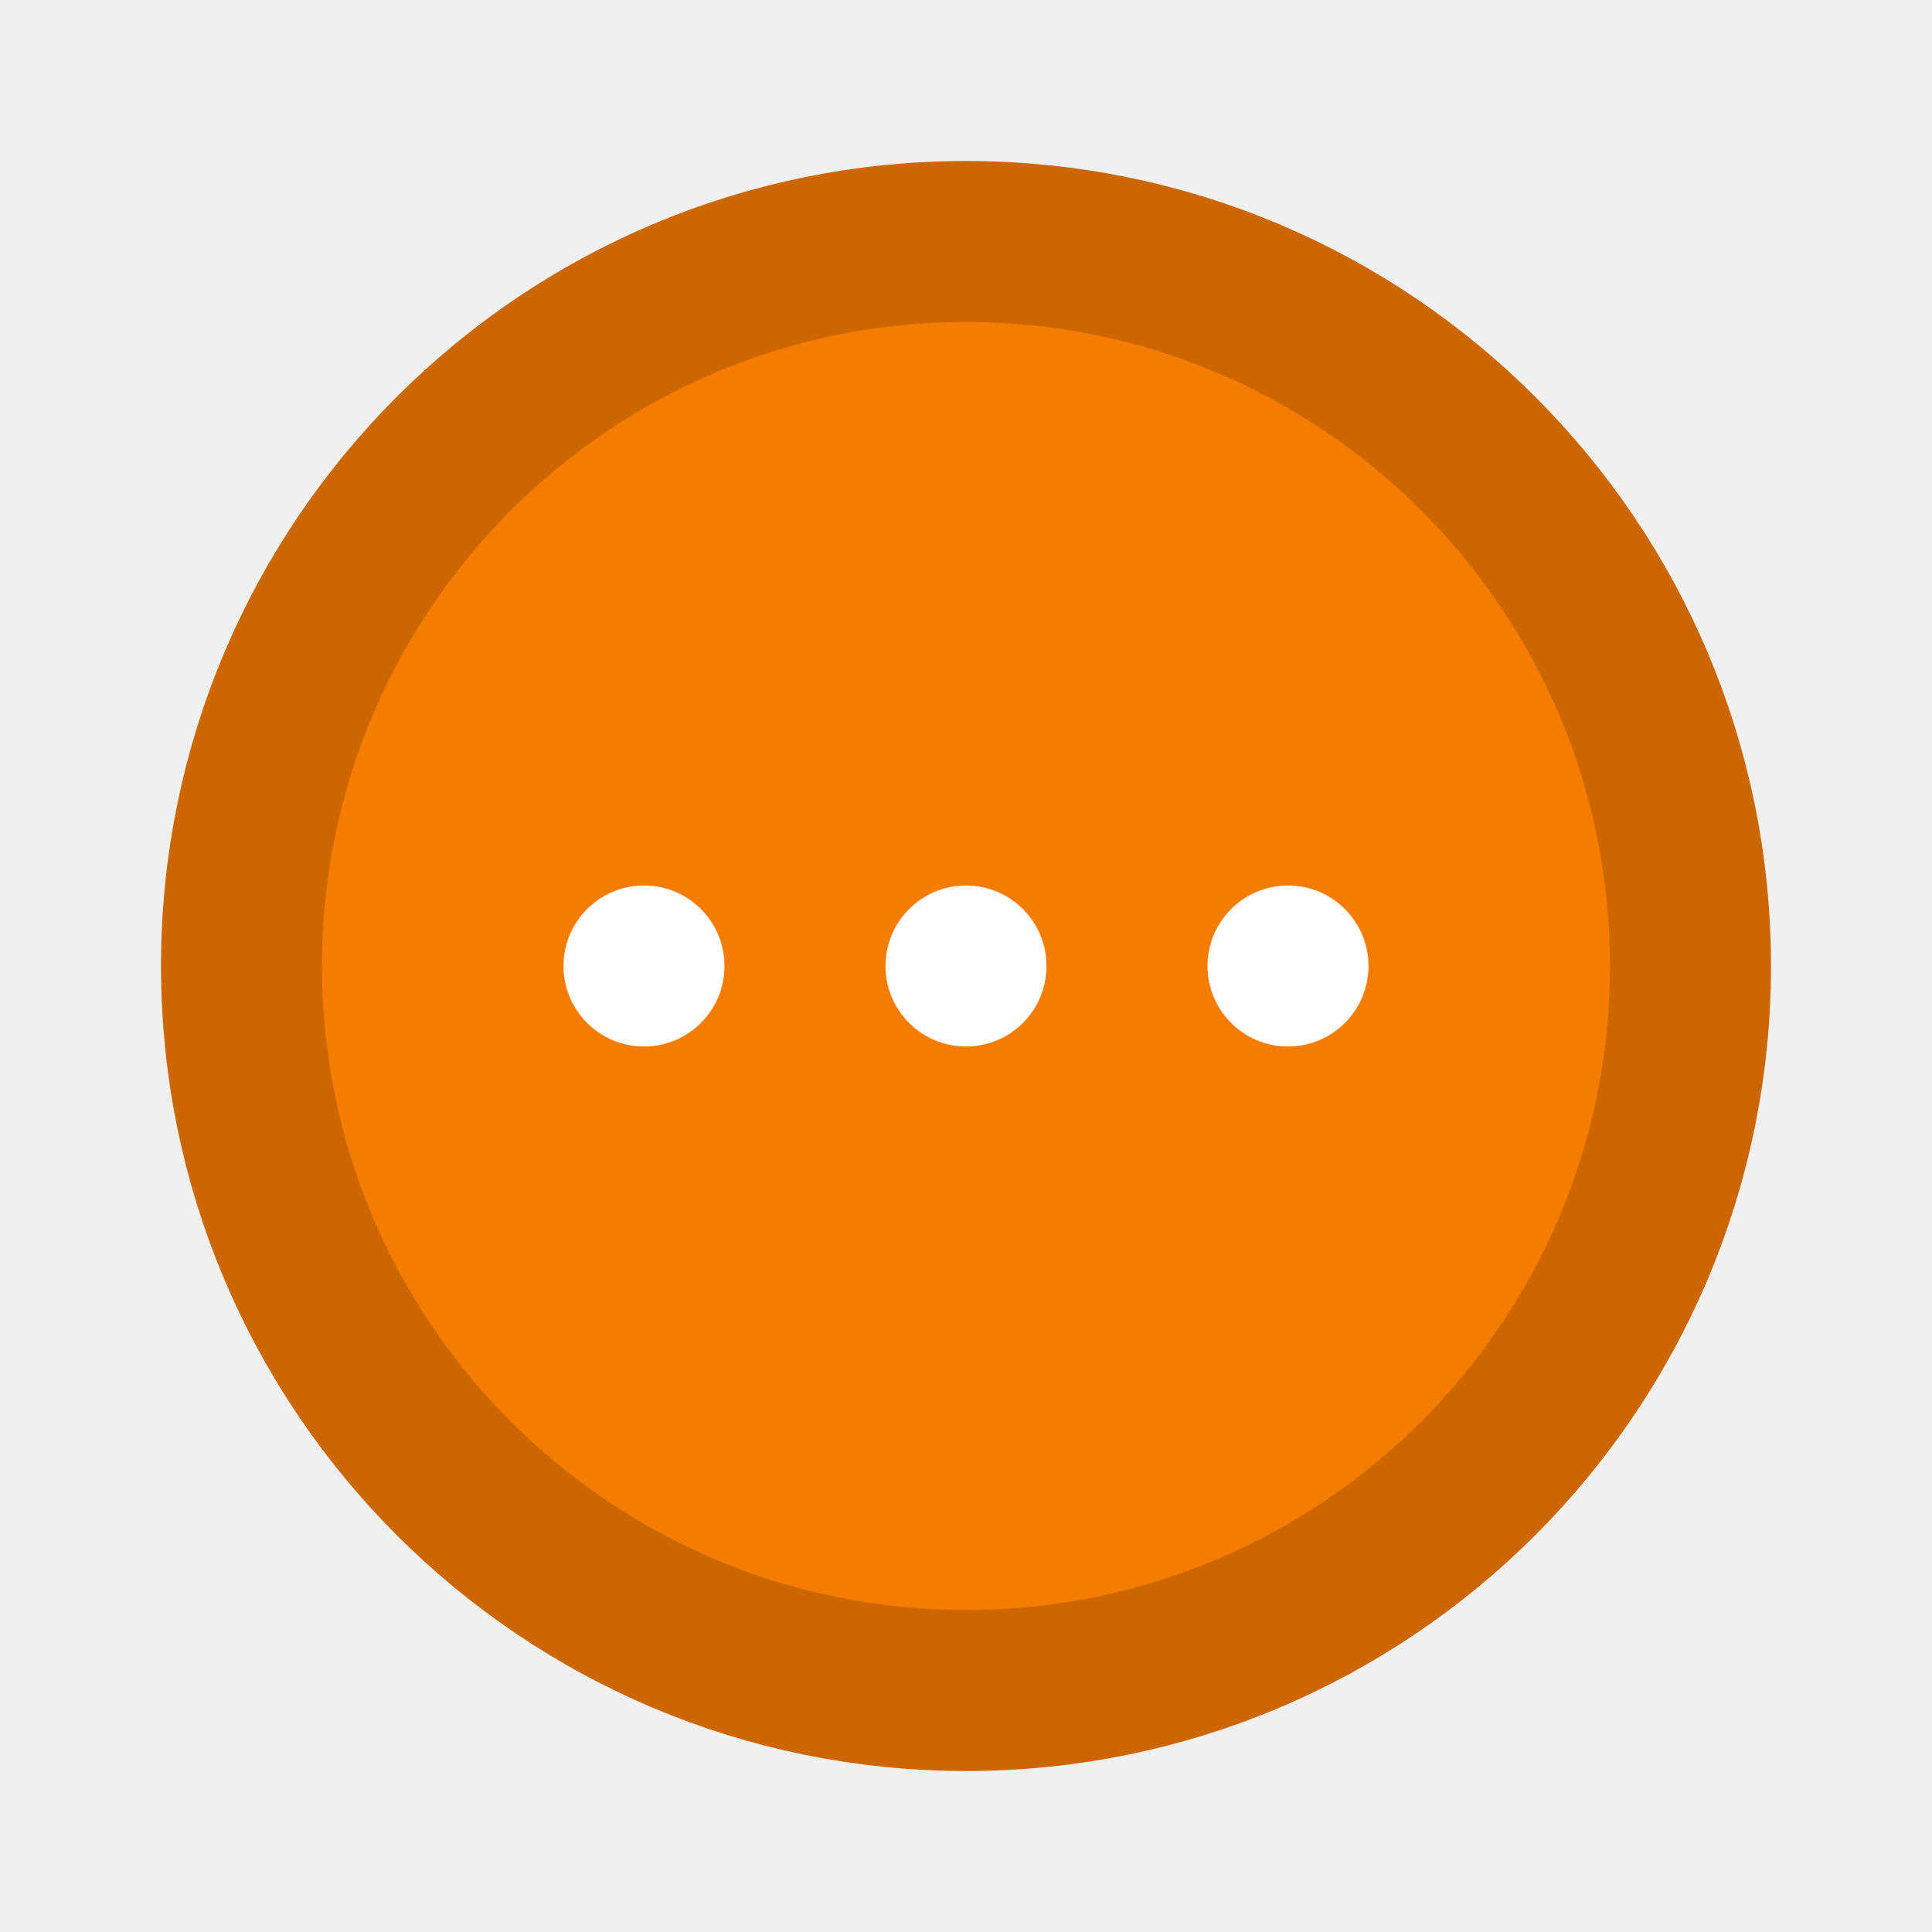
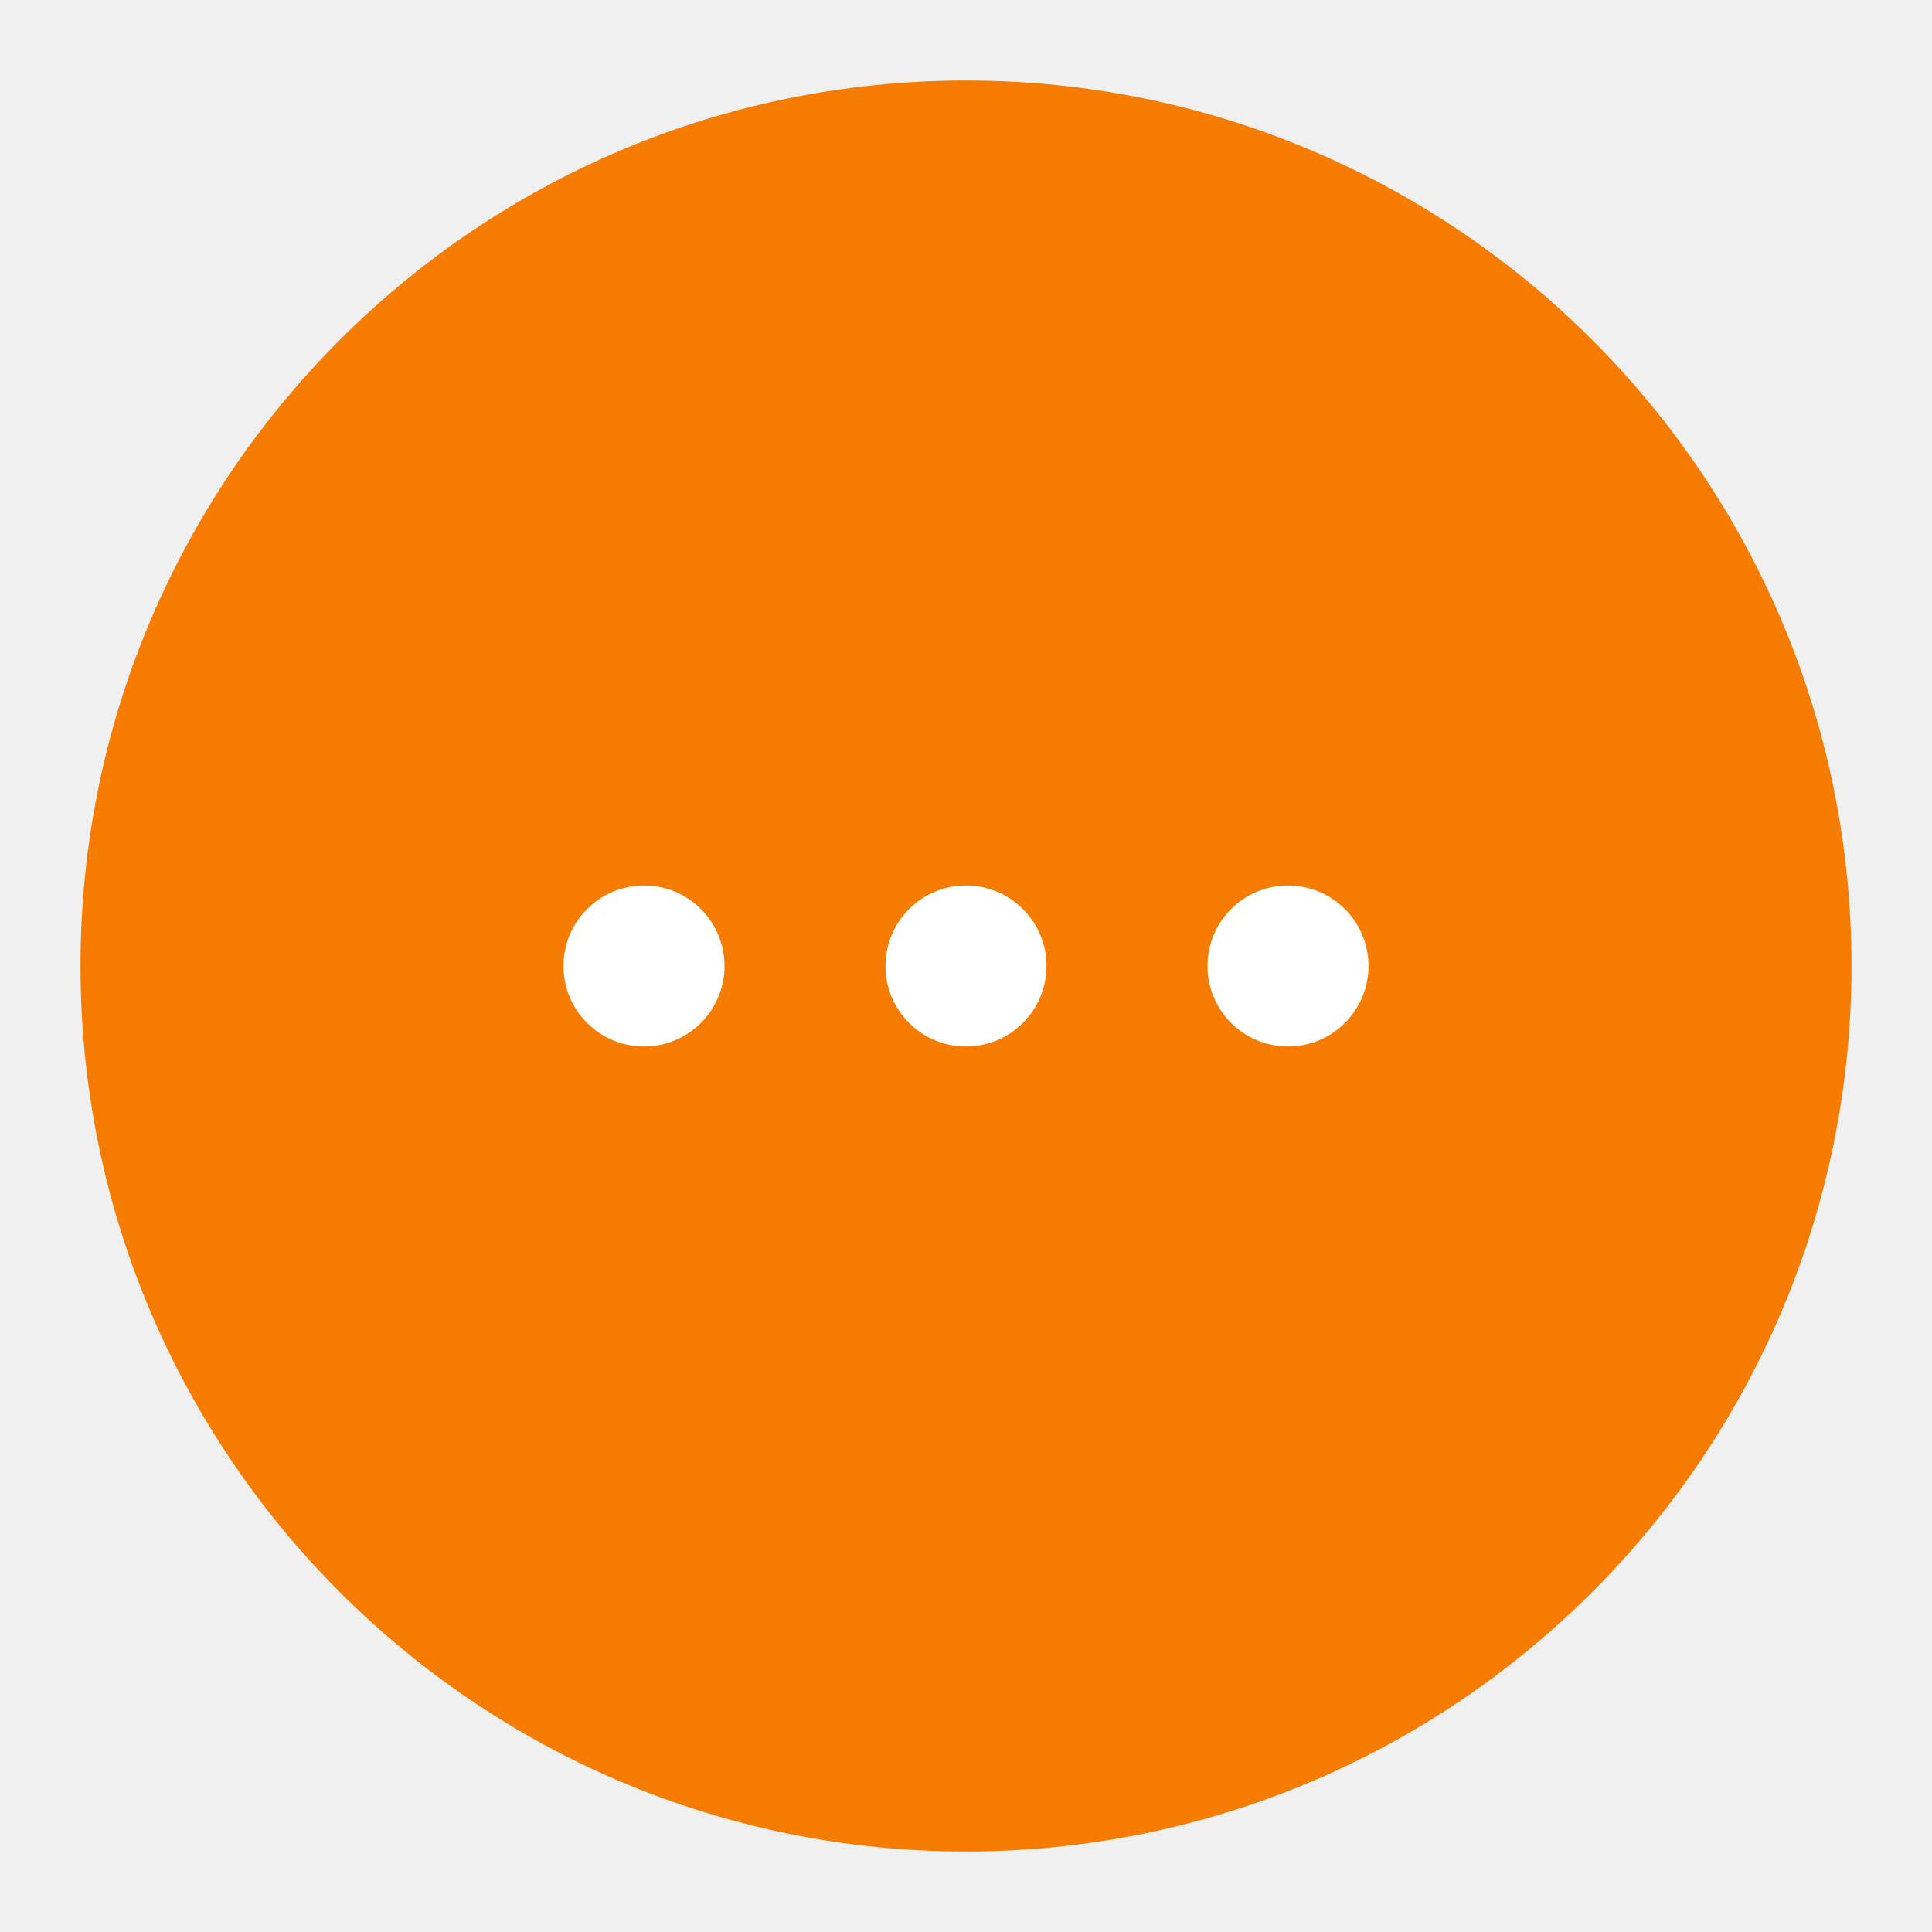
- <svg xmlns="http://www.w3.org/2000/svg" width="16" viewBox="0 0 24 24">
+ <svg xmlns="http://www.w3.org/2000/svg" width="100%" viewBox="0 0 24 24">
  <g>
-     <circle cx="12" cy="12" r="9" fill="#f57c00" stroke="#cc6600" stroke-width="2" />
+     <circle cx="12" cy="12" r="11" fill="#f57c00" stroke="#cc6600" stroke-width="0" />
    <circle cx="8" cy="12" r="1" fill="white">
      <animate attributeName="visibility" values="visible;hidden;visible;visible;" dur="2s" repeatCount="indefinite" />
    </circle>
    <circle cx="12" cy="12" r="1" fill="white">
      <animate attributeName="visibility" values="visible;hidden;hidden;visible;" dur="2s" repeatCount="indefinite" />
    </circle>
    <circle cx="16" cy="12" r="1" fill="white">
      <animate attributeName="visibility" values="visible;hidden;hidden;hidden;" dur="2s" repeatCount="indefinite" />
    </circle>
  </g>
</svg>
